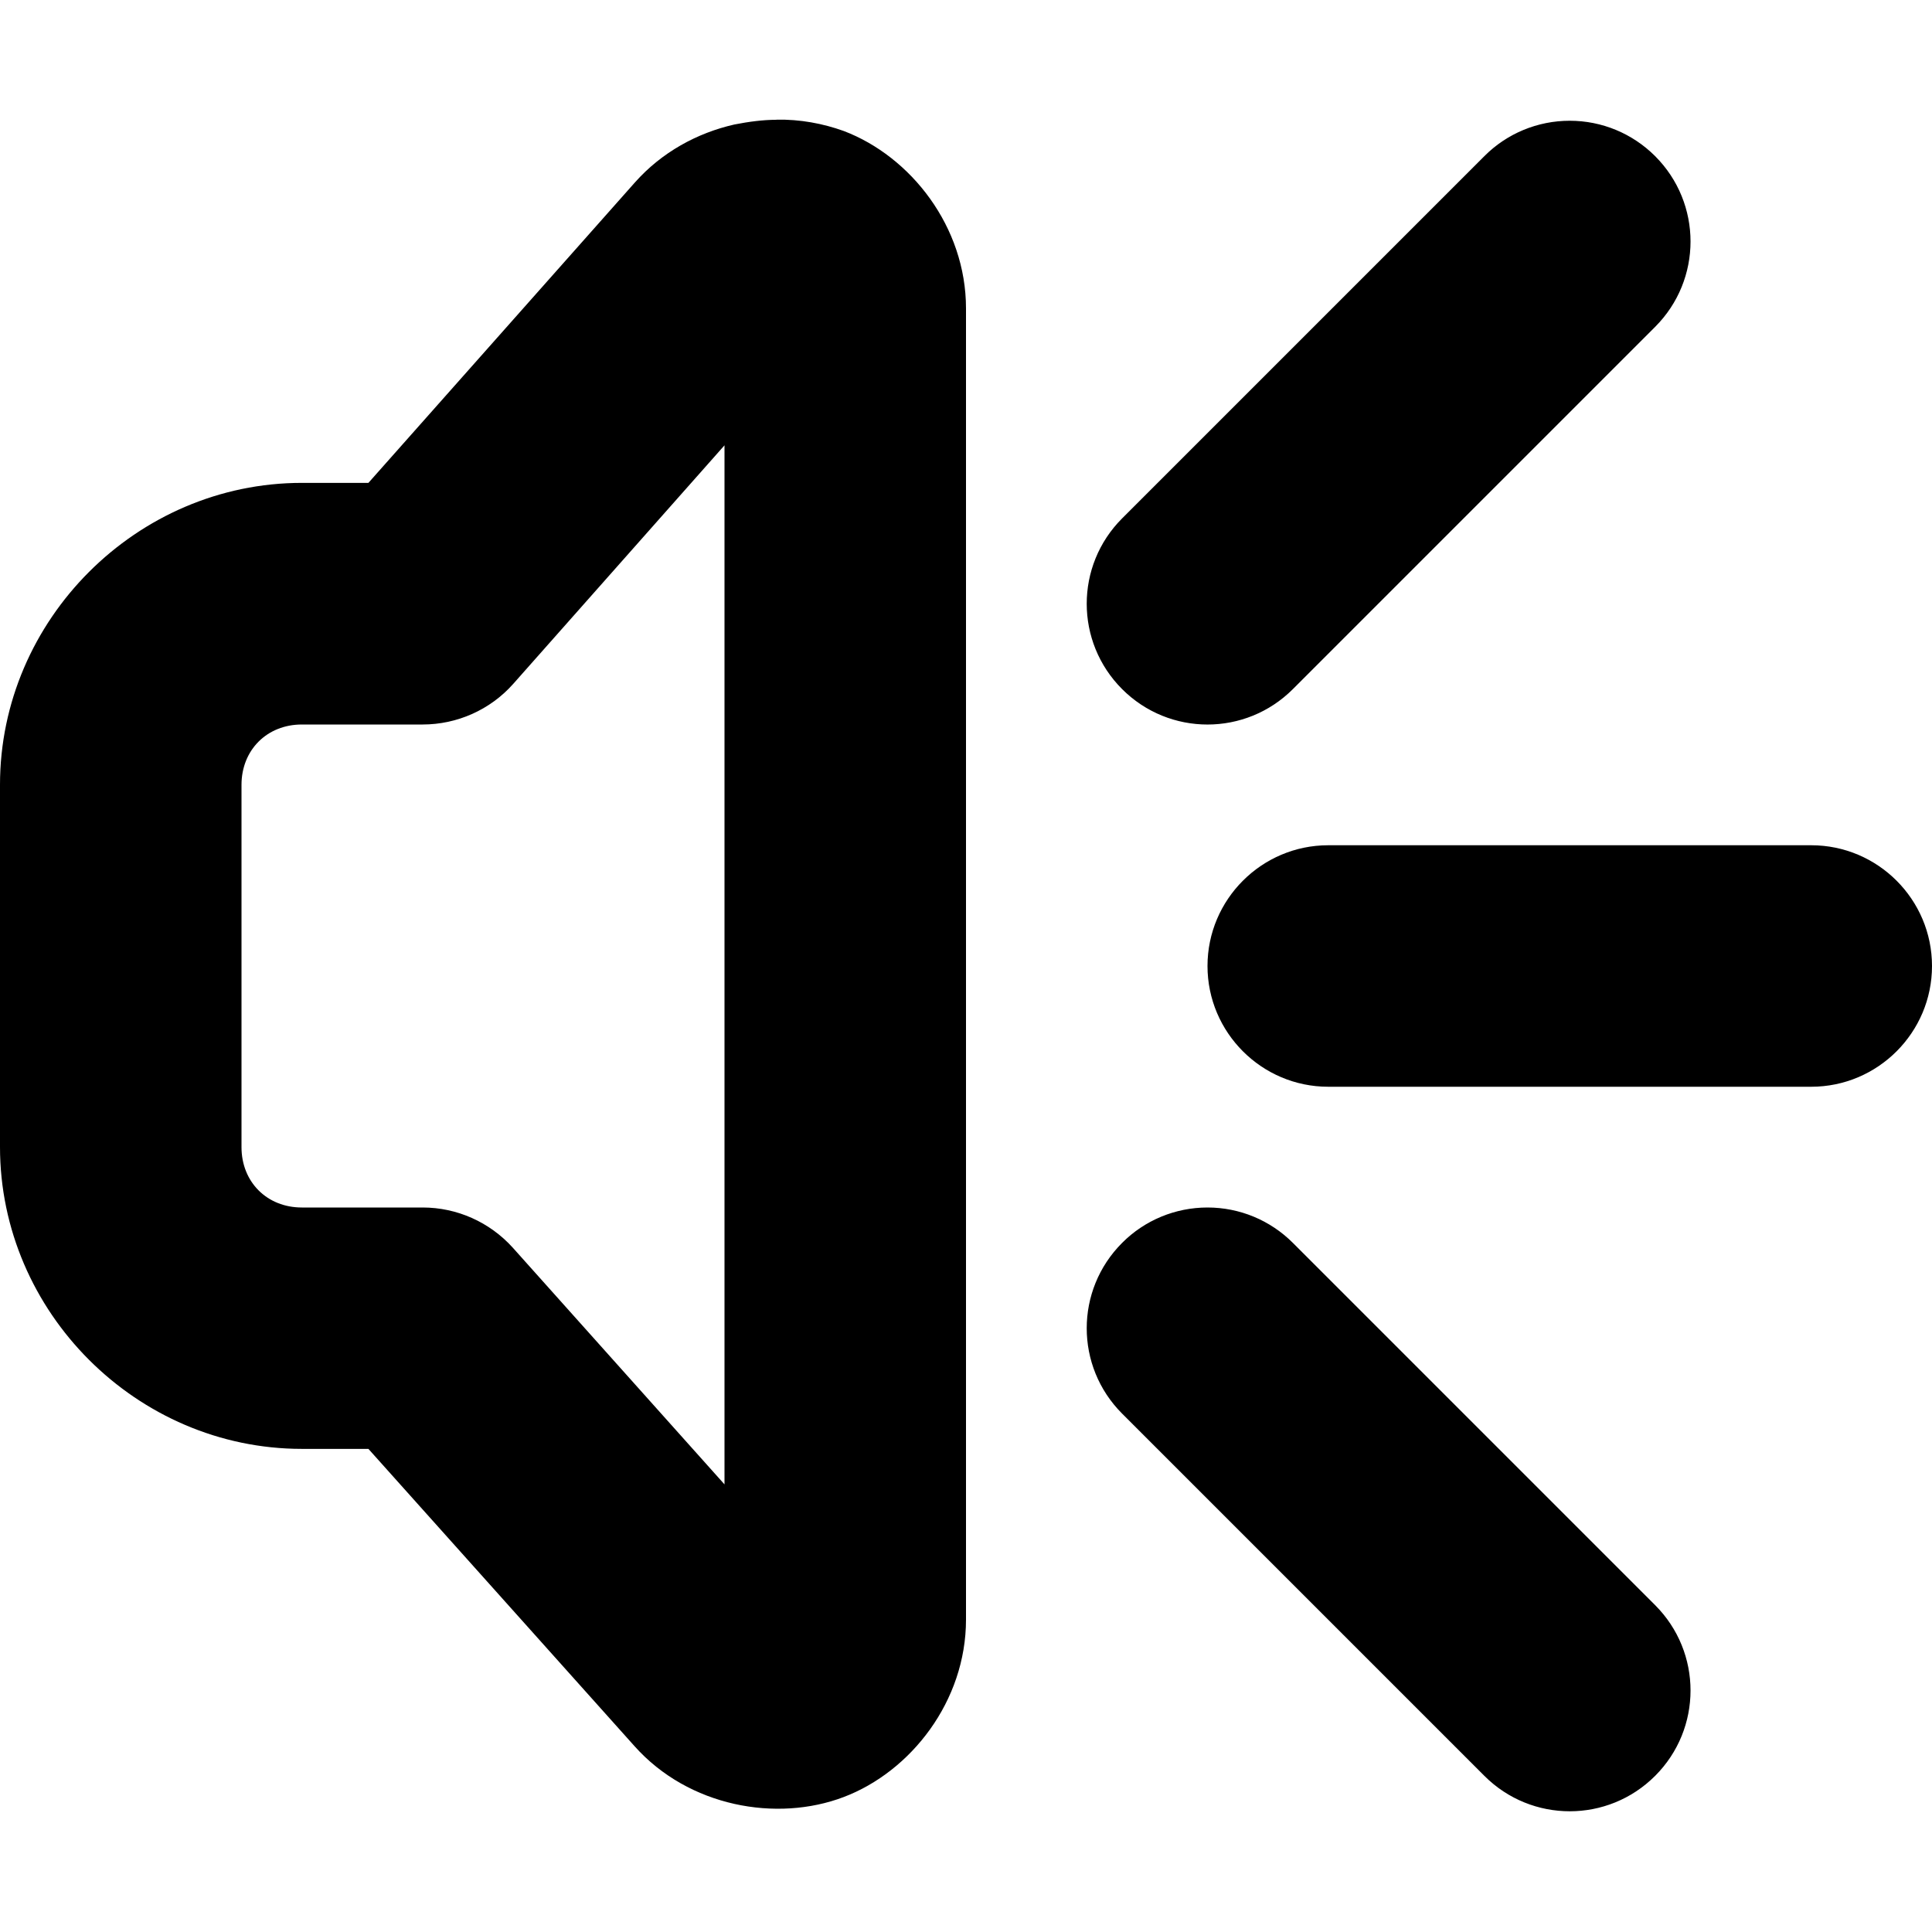
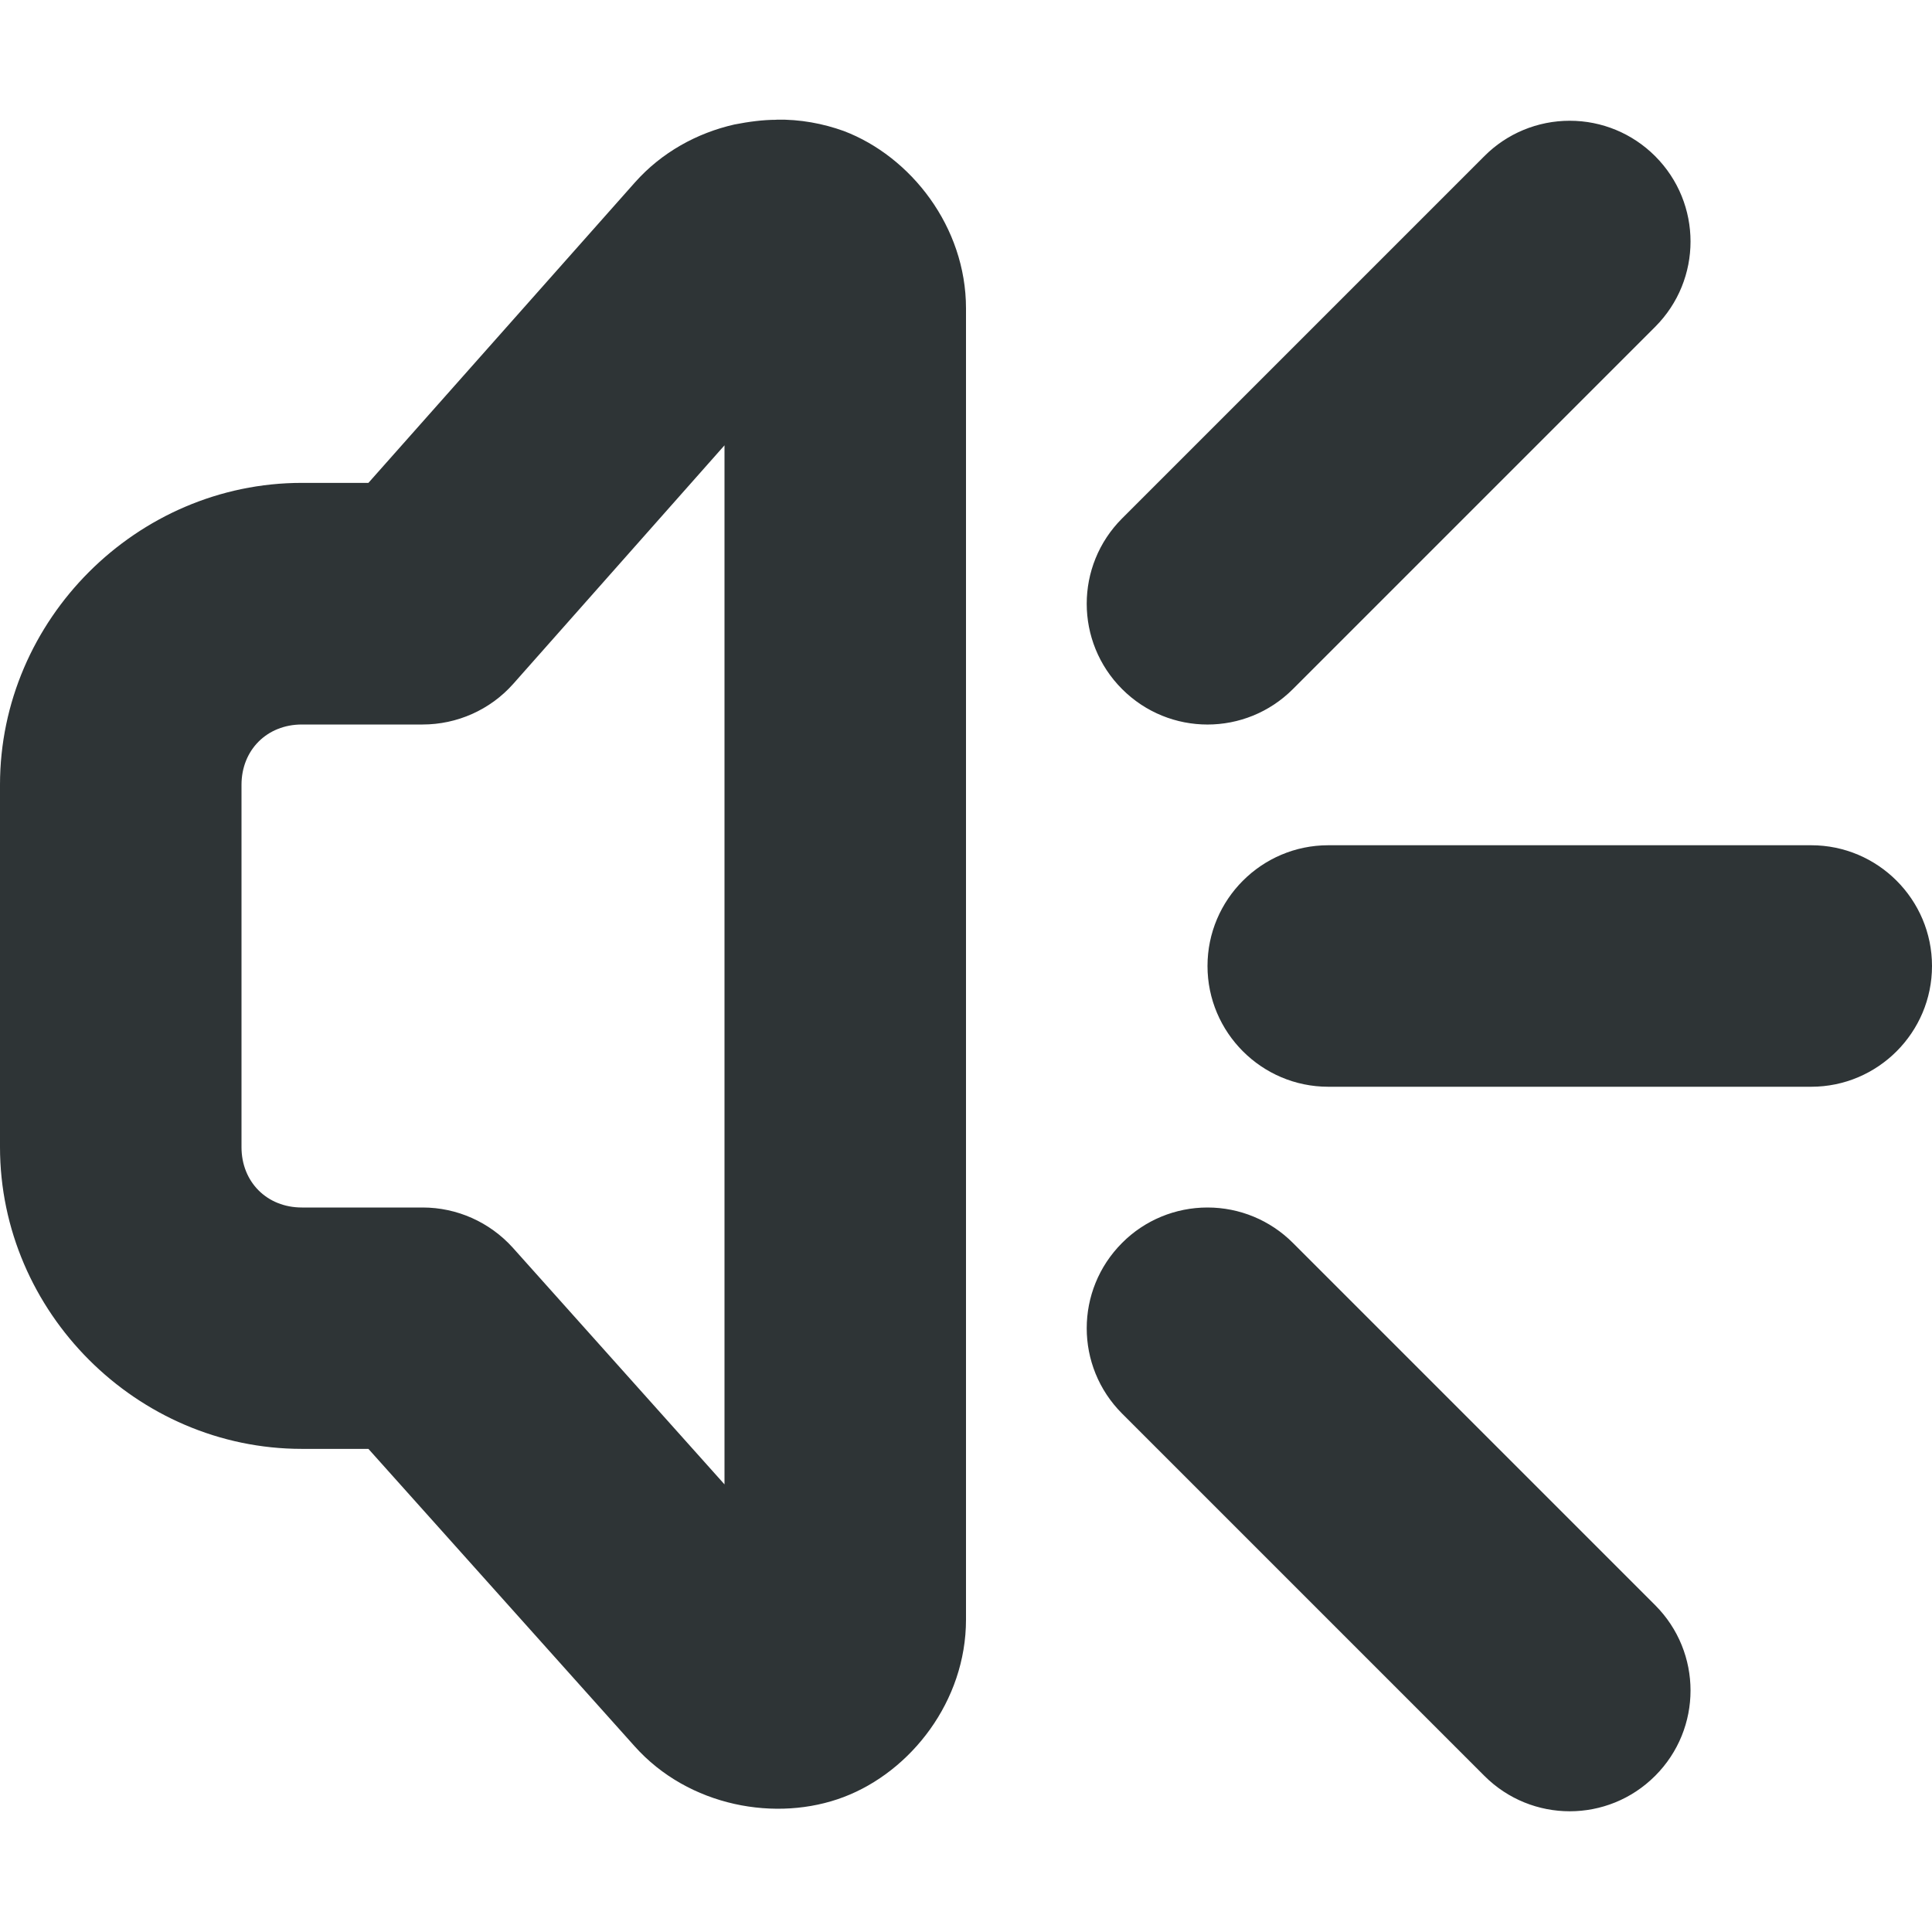
<svg xmlns="http://www.w3.org/2000/svg" height="16px" viewBox="0 0 16 16" width="16px">
-   <path d="m 6.43 0.992 c -0.113 0 -0.23 0.016 -0.348 0.039 c -0.309 0.07 -0.602 0.23 -0.824 0.48 l -2.207 2.488 h -0.551 c -1.367 0 -2.5 1.133 -2.5 2.5 v 3 c 0 1.367 1.133 2.5 2.5 2.5 h 0.551 l 2.203 2.461 c 0.449 0.504 1.18 0.633 1.734 0.422 c 0.555 -0.211 1.012 -0.793 1.012 -1.469 v -10.859 c 0 -0.676 -0.457 -1.258 -1.012 -1.469 c -0.172 -0.062 -0.363 -0.098 -0.559 -0.094 z m 6.57 0.008 c -0.266 0 -0.52 0.105 -0.707 0.293 l -3 3 c -0.391 0.391 -0.391 1.023 0 1.414 s 1.023 0.391 1.414 0 l 3 -3 c 0.391 -0.391 0.391 -1.023 0 -1.414 c -0.188 -0.188 -0.441 -0.293 -0.707 -0.293 z m -7 2.688 v 8.605 l -1.754 -1.961 c -0.191 -0.211 -0.461 -0.332 -0.746 -0.332 h -1 c -0.289 0 -0.5 -0.211 -0.5 -0.5 v -3 c 0 -0.289 0.211 -0.5 0.5 -0.5 h 1 c 0.285 0 0.559 -0.121 0.75 -0.336 z m 5 3.312 c -0.551 0 -1 0.449 -1 1 s 0.449 1 1 1 h 4 c 0.551 0 1 -0.449 1 -1 s -0.449 -1 -1 -1 z m -1 3 c -0.266 0 -0.52 0.105 -0.707 0.293 c -0.391 0.391 -0.391 1.023 0 1.414 l 3 3 c 0.391 0.391 1.023 0.391 1.414 0 s 0.391 -1.023 0 -1.414 l -3 -3 c -0.188 -0.188 -0.441 -0.293 -0.707 -0.293 z m 0 0" />
+   <path fill="#2e3436" d="m 6.43 0.992 c -0.113 0 -0.23 0.016 -0.348 0.039 c -0.309 0.07 -0.602 0.23 -0.824 0.48 l -2.207 2.488 h -0.551 c -1.367 0 -2.5 1.133 -2.5 2.5 v 3 c 0 1.367 1.133 2.5 2.5 2.5 h 0.551 l 2.203 2.461 c 0.449 0.504 1.18 0.633 1.734 0.422 c 0.555 -0.211 1.012 -0.793 1.012 -1.469 v -10.859 c 0 -0.676 -0.457 -1.258 -1.012 -1.469 c -0.172 -0.062 -0.363 -0.098 -0.559 -0.094 z m 6.57 0.008 c -0.266 0 -0.52 0.105 -0.707 0.293 l -3 3 c -0.391 0.391 -0.391 1.023 0 1.414 s 1.023 0.391 1.414 0 l 3 -3 c 0.391 -0.391 0.391 -1.023 0 -1.414 c -0.188 -0.188 -0.441 -0.293 -0.707 -0.293 z m -7 2.688 v 8.605 l -1.754 -1.961 c -0.191 -0.211 -0.461 -0.332 -0.746 -0.332 h -1 c -0.289 0 -0.5 -0.211 -0.5 -0.5 v -3 c 0 -0.289 0.211 -0.5 0.5 -0.5 h 1 c 0.285 0 0.559 -0.121 0.75 -0.336 z m 5 3.312 c -0.551 0 -1 0.449 -1 1 s 0.449 1 1 1 h 4 c 0.551 0 1 -0.449 1 -1 s -0.449 -1 -1 -1 z m -1 3 c -0.266 0 -0.52 0.105 -0.707 0.293 c -0.391 0.391 -0.391 1.023 0 1.414 l 3 3 c 0.391 0.391 1.023 0.391 1.414 0 s 0.391 -1.023 0 -1.414 l -3 -3 c -0.188 -0.188 -0.441 -0.293 -0.707 -0.293 z m 0 0" />
</svg>
